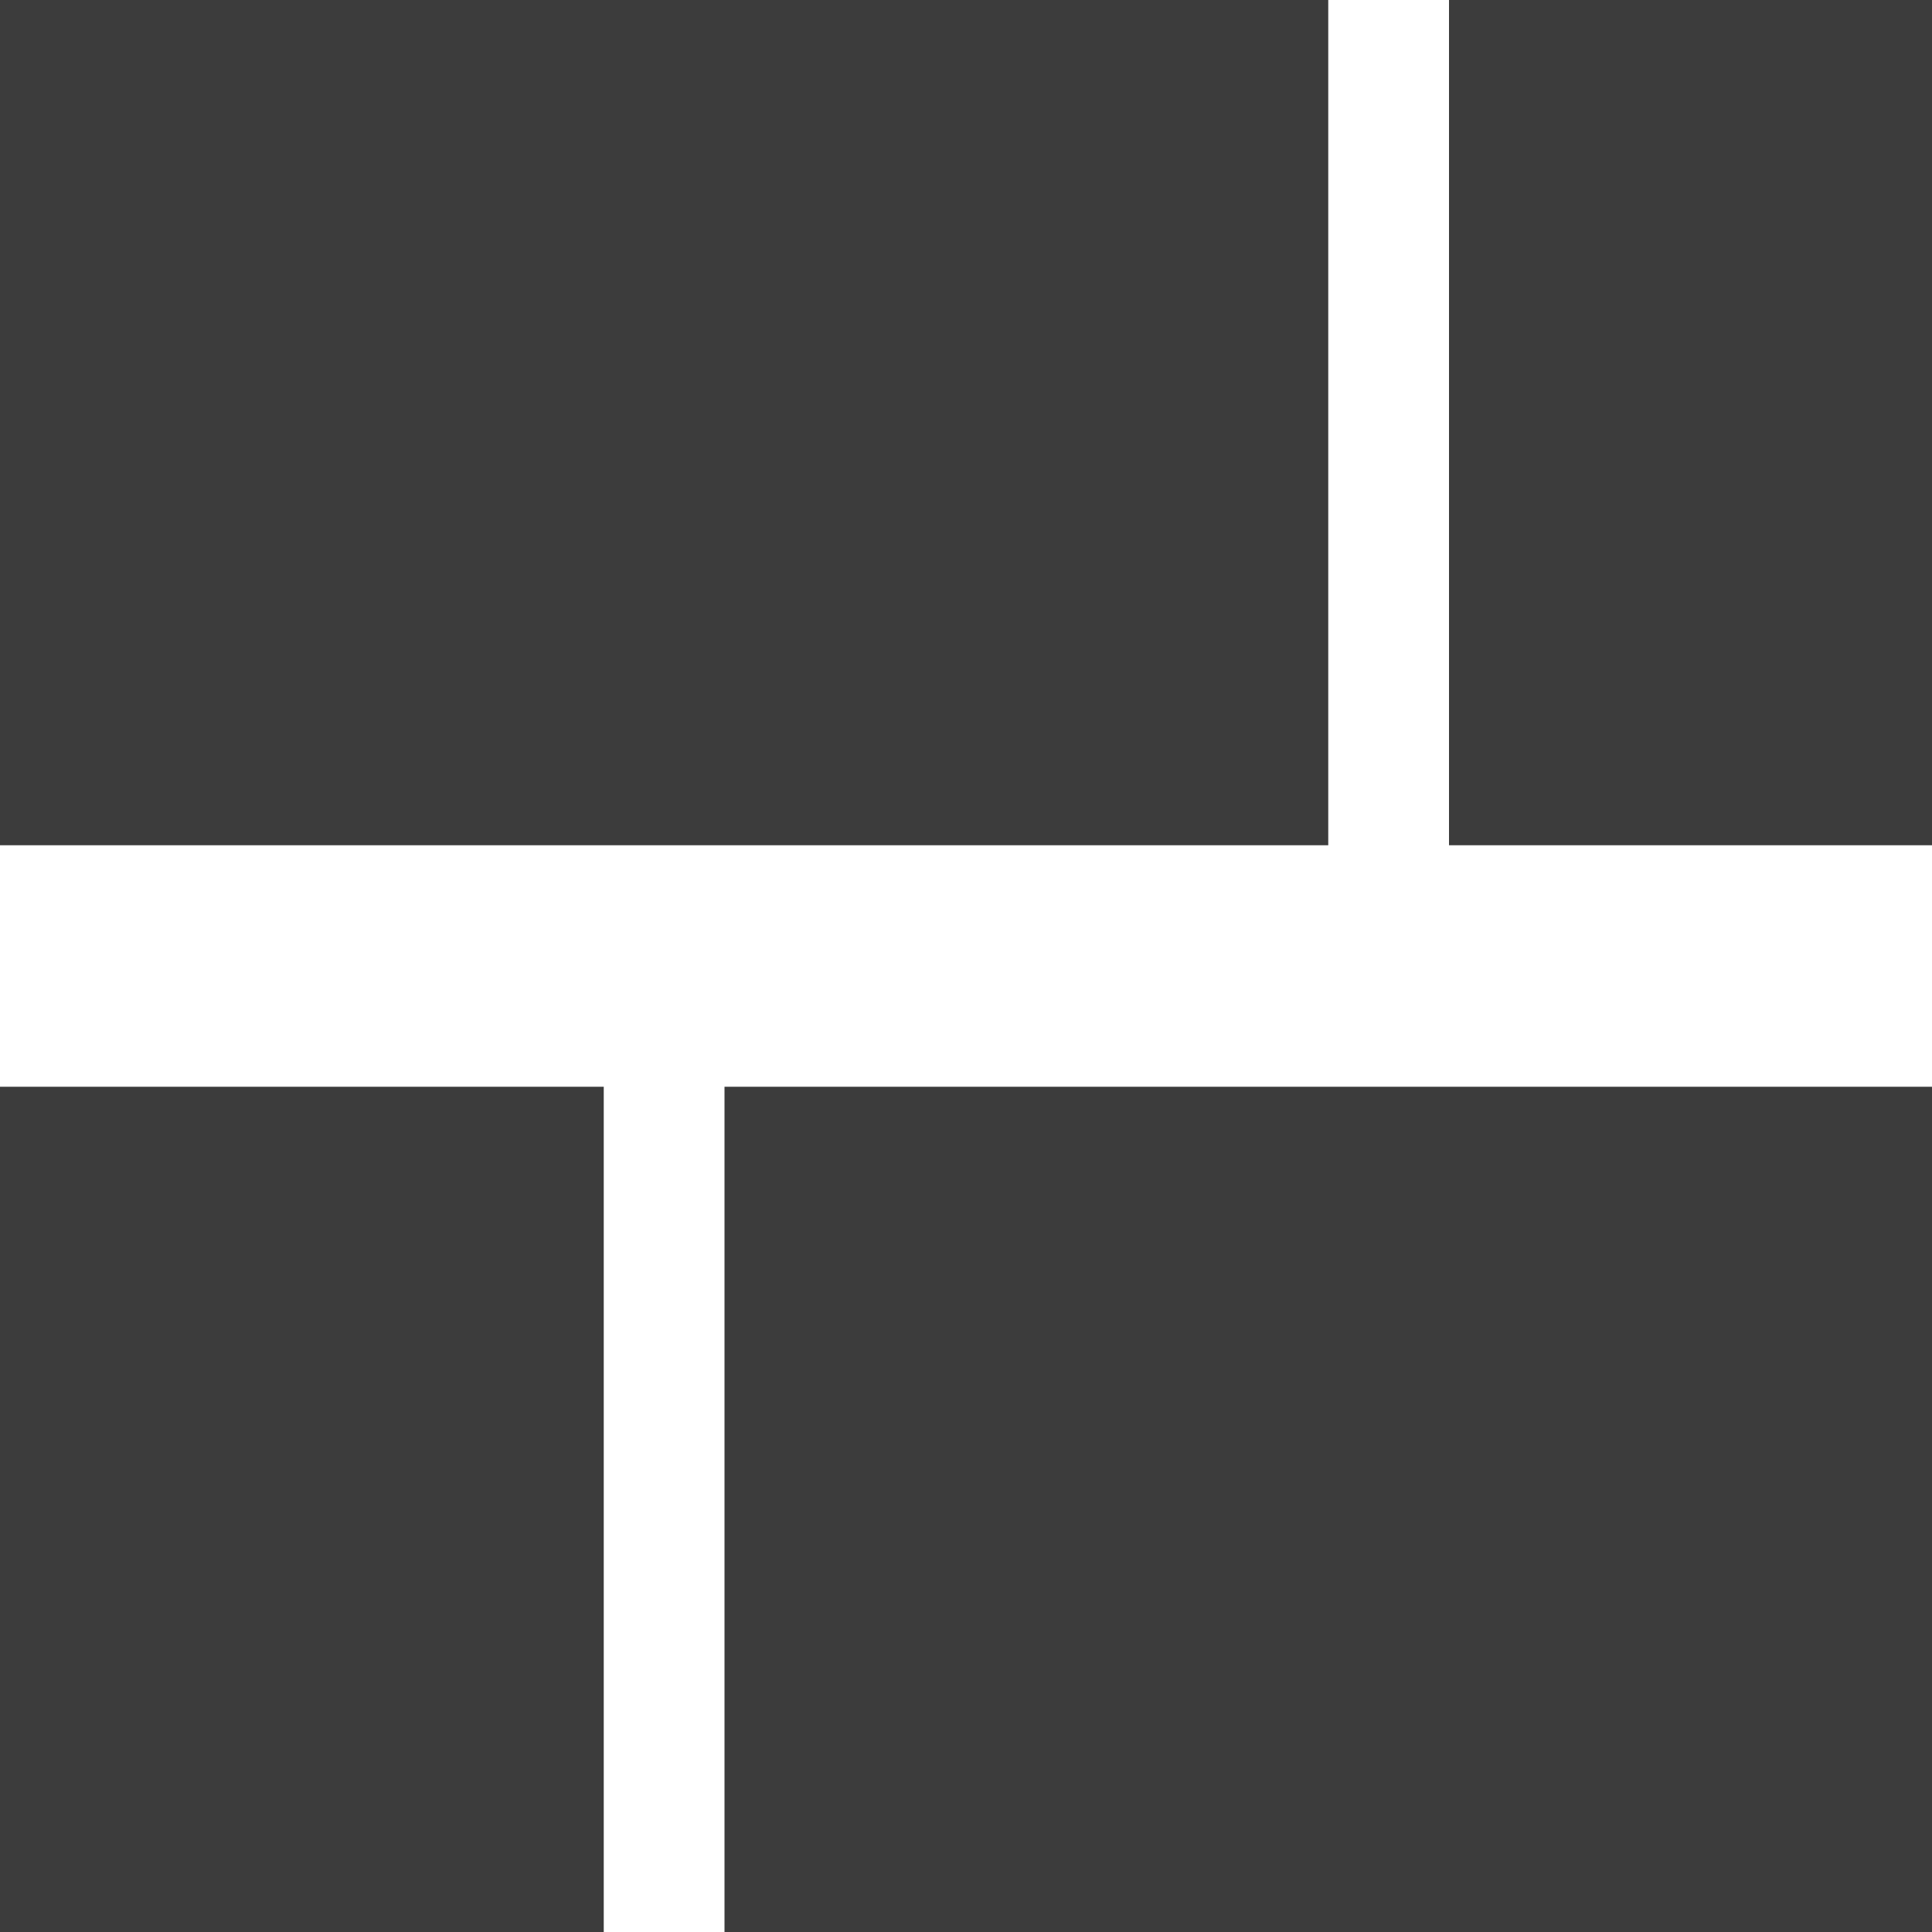
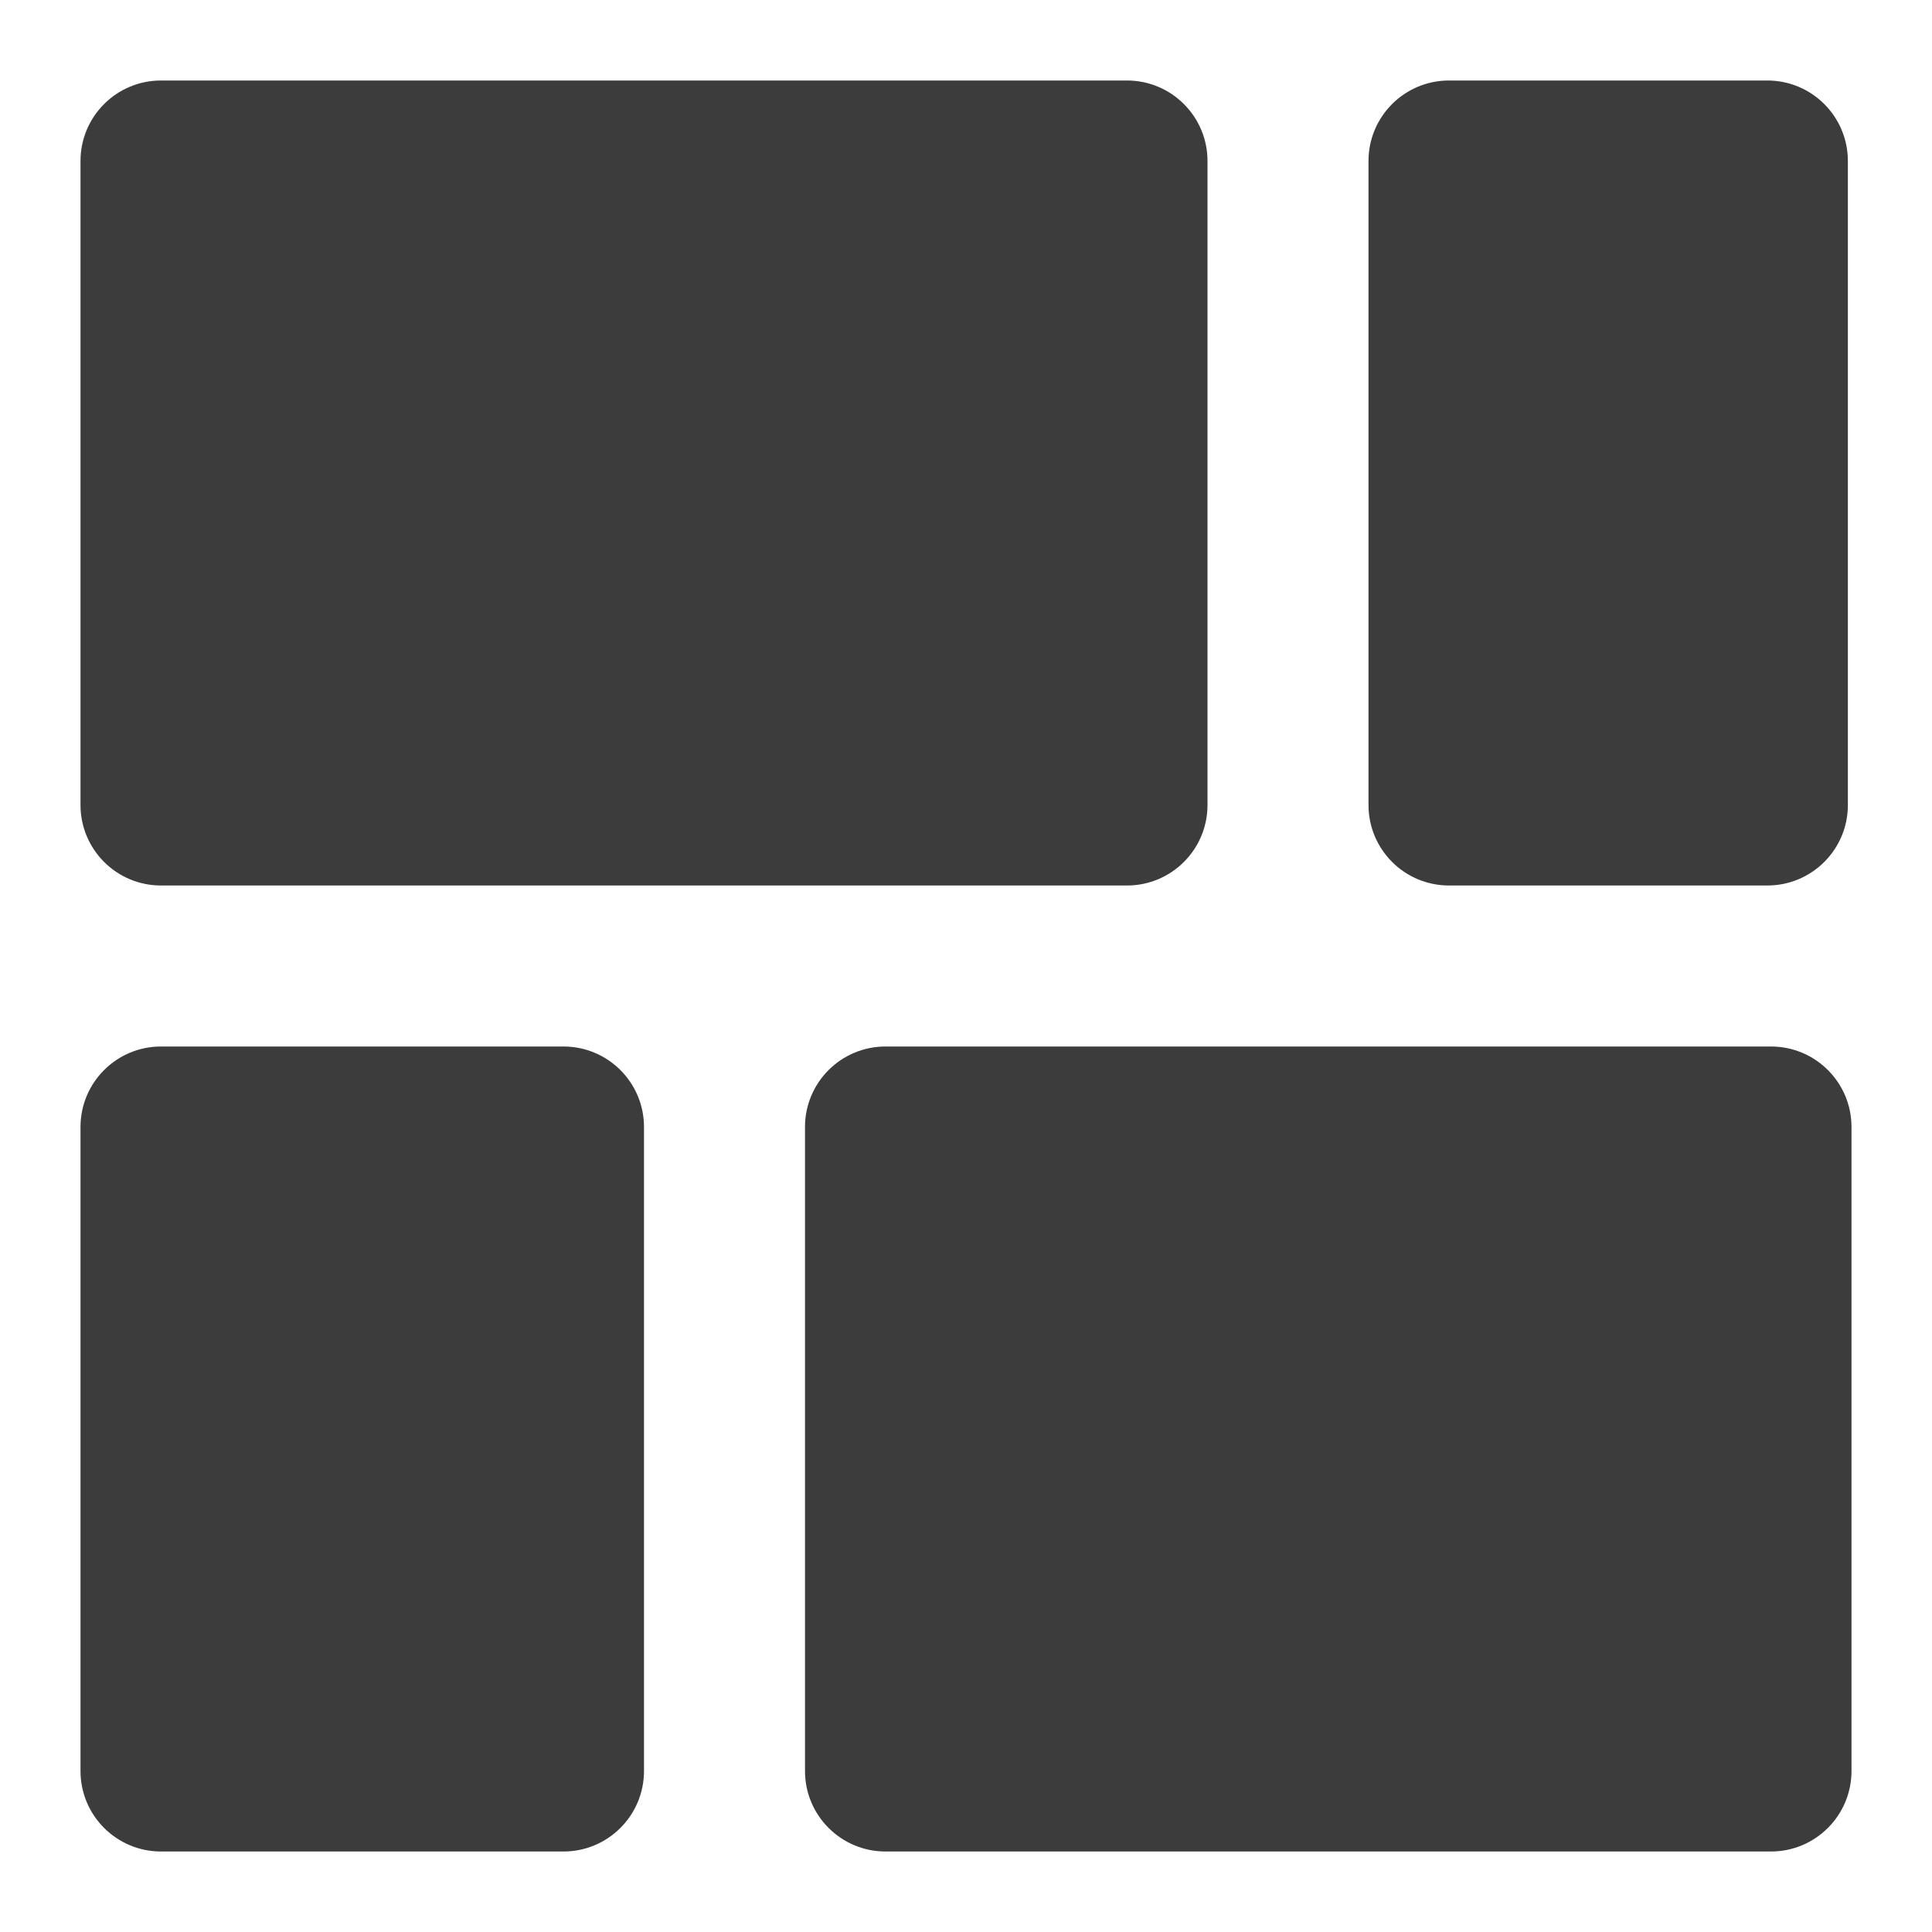
- <svg xmlns="http://www.w3.org/2000/svg" height="16" width="16" version="1.1" viewBox="0 0 16 16">
-   <g transform="translate(0 -1036.4)" fill="#3c3c3c">
-     <rect height="7" width="11" y="1036.4" x="0" />
-     <rect height="7" width="4" y="1036.4" x="12" />
-     <rect height="7" width="10" y="1045.4" x="6" />
-     <rect height="7" width="5" y="1045.4" x="0" />
+ <svg xmlns="http://www.w3.org/2000/svg" height="24" width="24" version="1.1" viewBox="0 0 24 24">
+   <g transform="translate(0 -1028.4)" fill="#3c3c3c">
+     <rect ry="1" height="10" width="14" y="1029.4" x="1" />
+     <rect ry="1" height="10" width="5.955" y="1029.4" x="17" />
+     <rect ry="1" height="10" width="13" y="1041.4" x="10" />
+     <rect ry="1" height="10" width="7" y="1041.4" x="1" />
  </g>
</svg>
